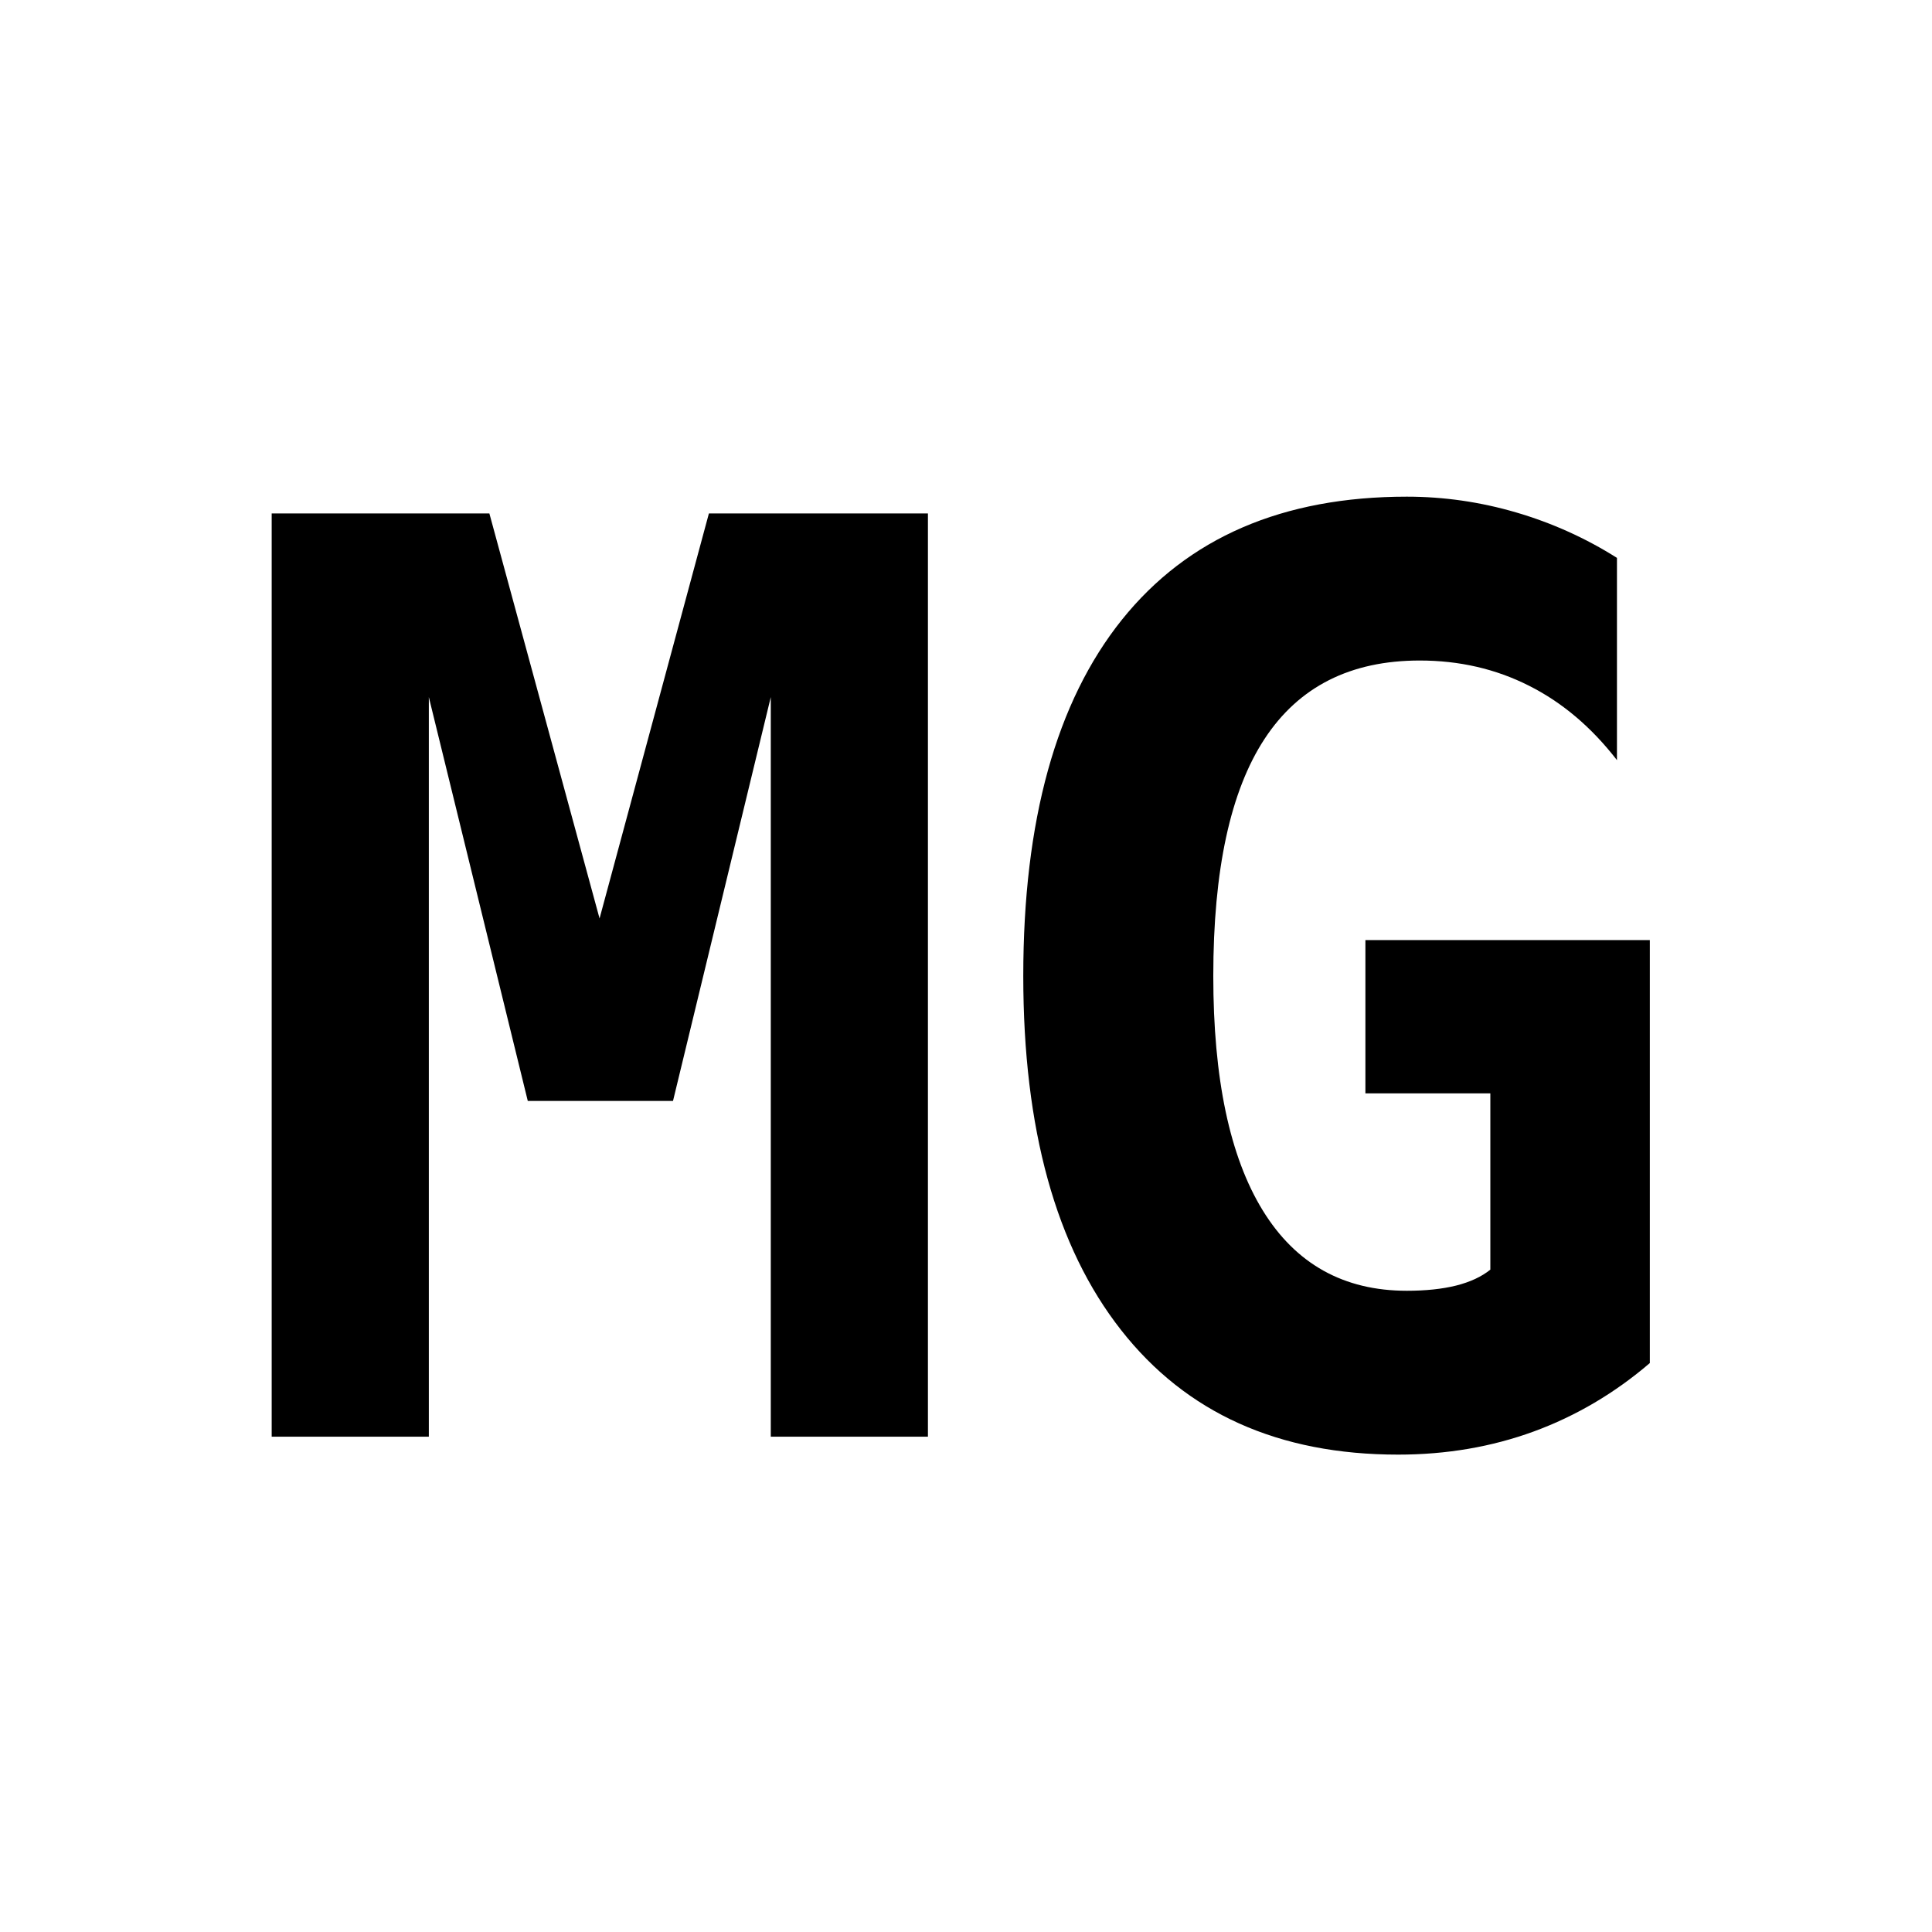
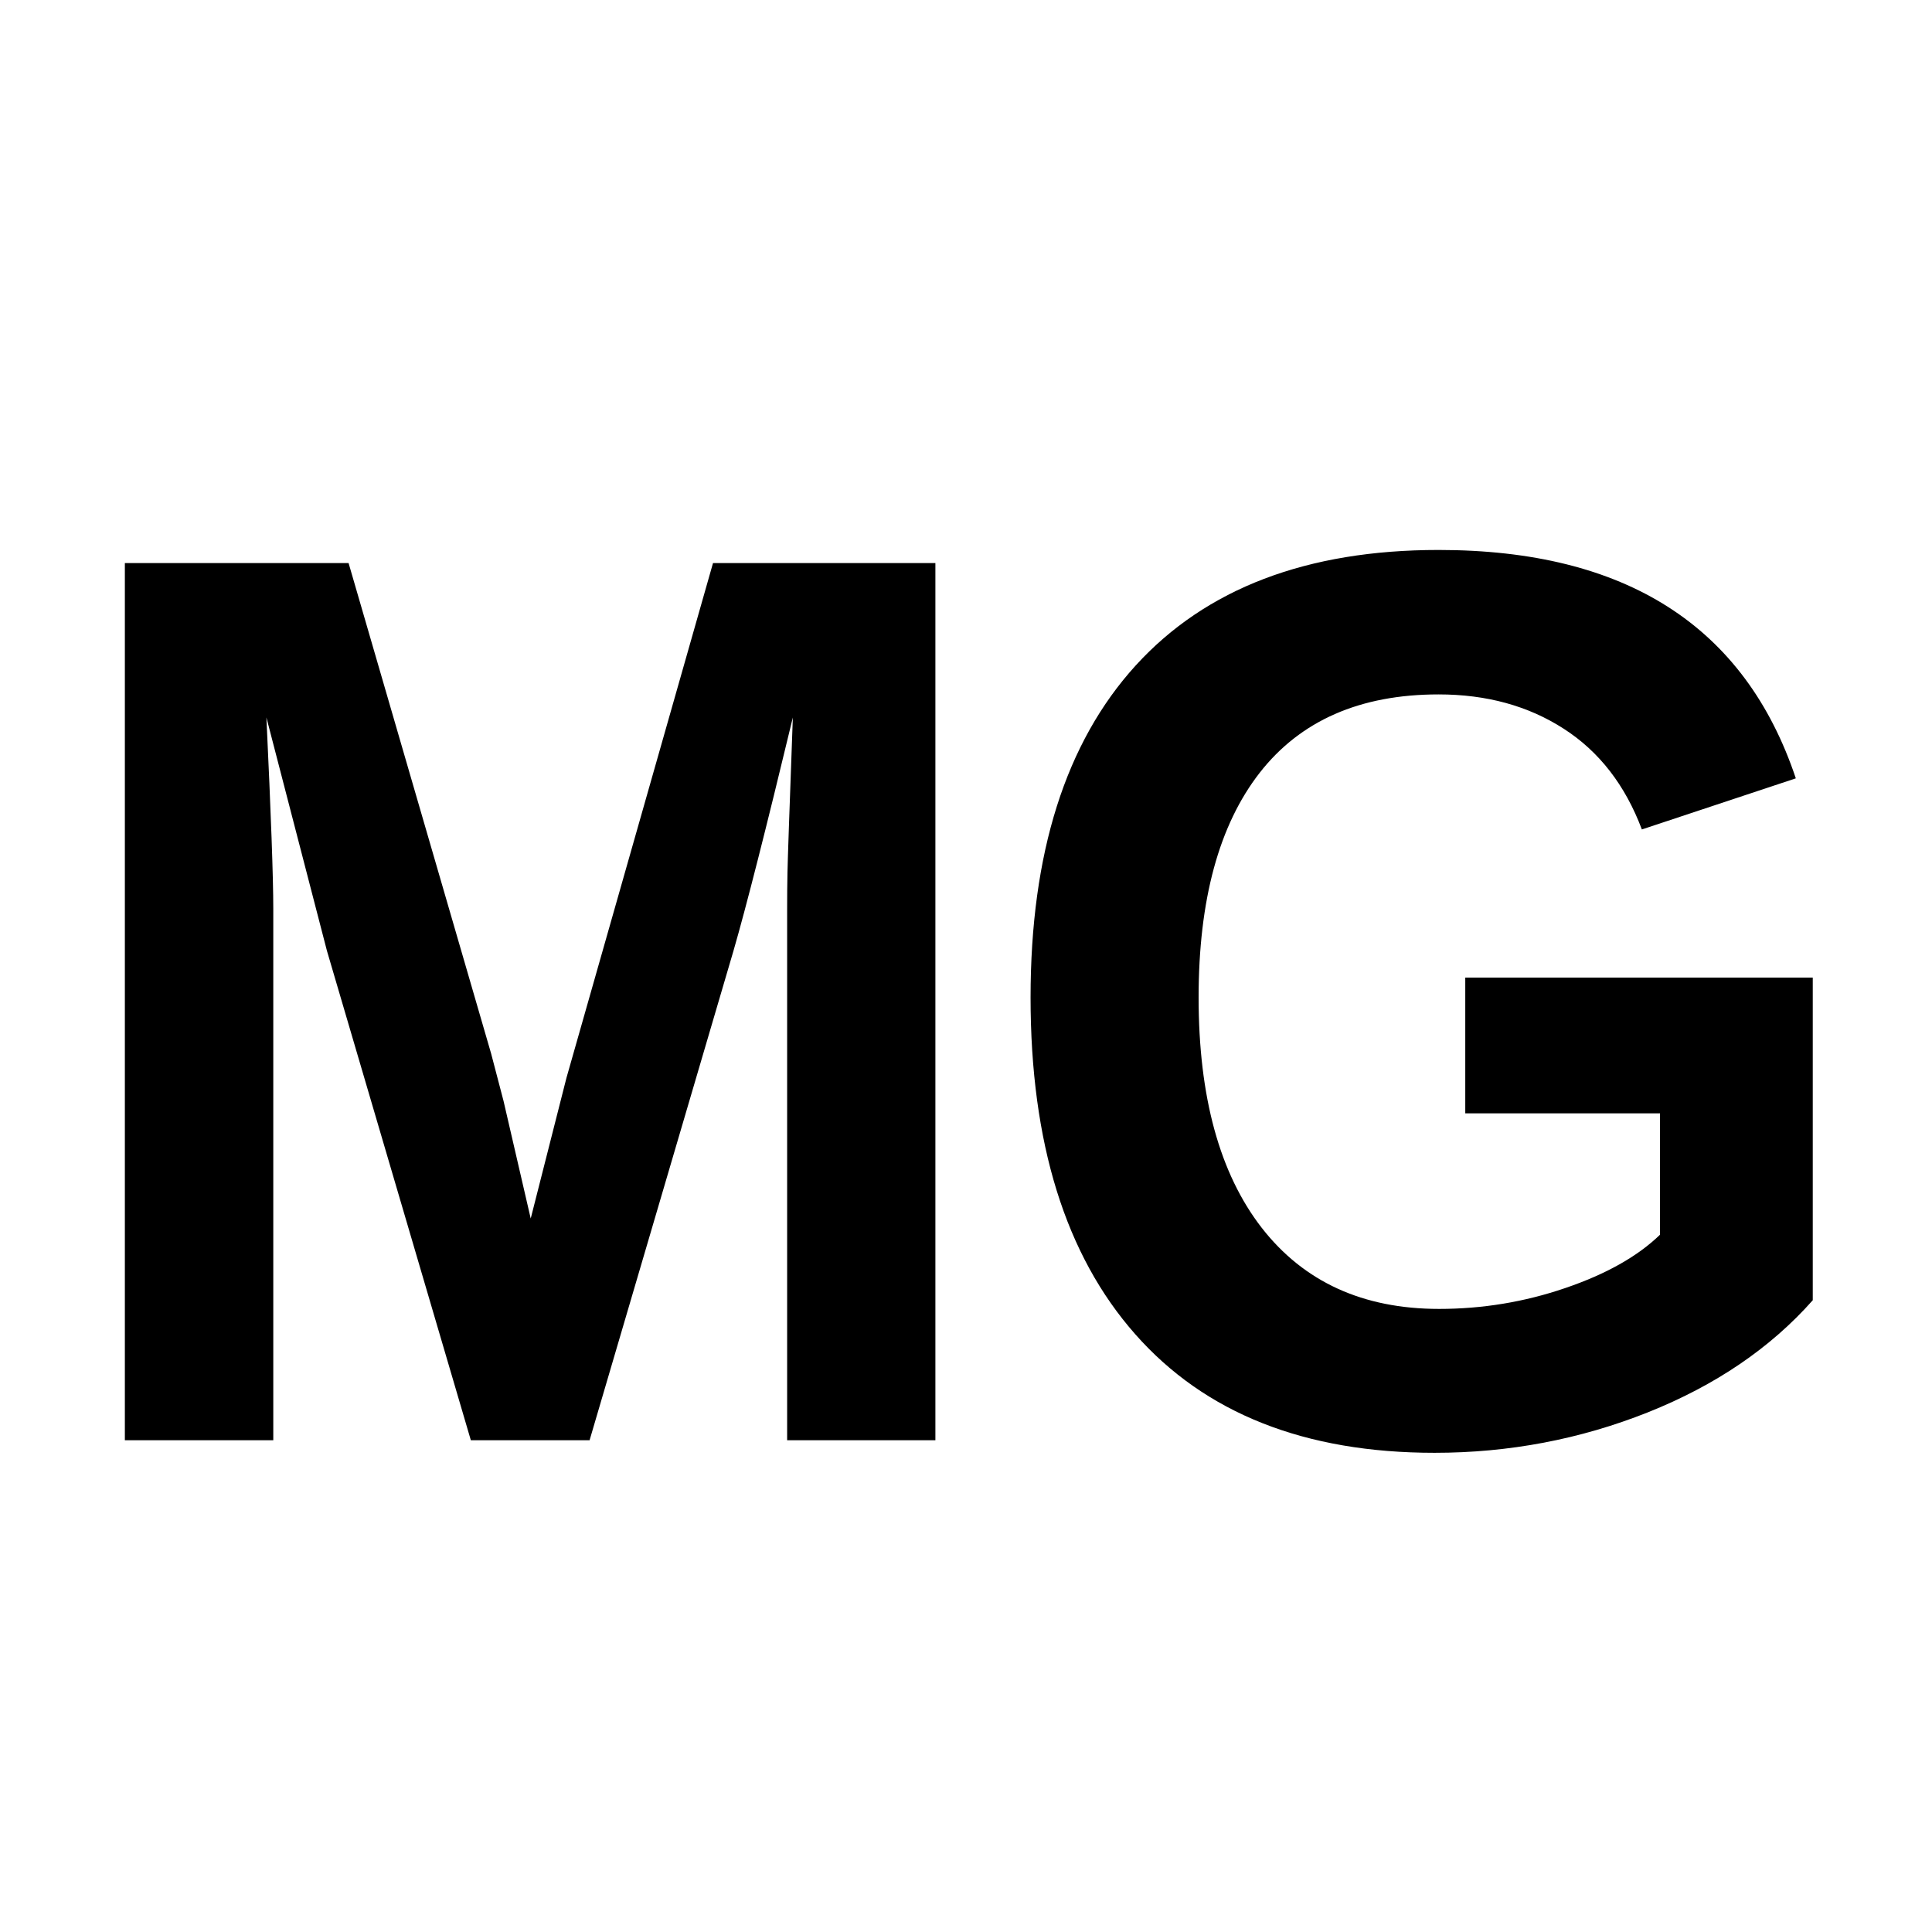
<svg xmlns="http://www.w3.org/2000/svg" viewBox="0 0 180 180">
  <rect width="180" height="180" fill="#ffffff" />
-   <text x="90" y="93" text-anchor="middle" dominant-baseline="central" font-family="ui-monospace, SFMono-Regular, Menlo, Monaco, monospace" font-size="118" font-weight="700" fill="#000000" letter-spacing="-2.8">
+   <text x="90" y="93" transform="translate(90 93) scale(1 1.1) translate(-90 -93)" text-anchor="middle" dominant-baseline="central" font-family="Arial, Helvetica, sans-serif" font-size="108" font-weight="700" fill="#000000" letter-spacing="-2.8">
    MG
  </text>
</svg>
